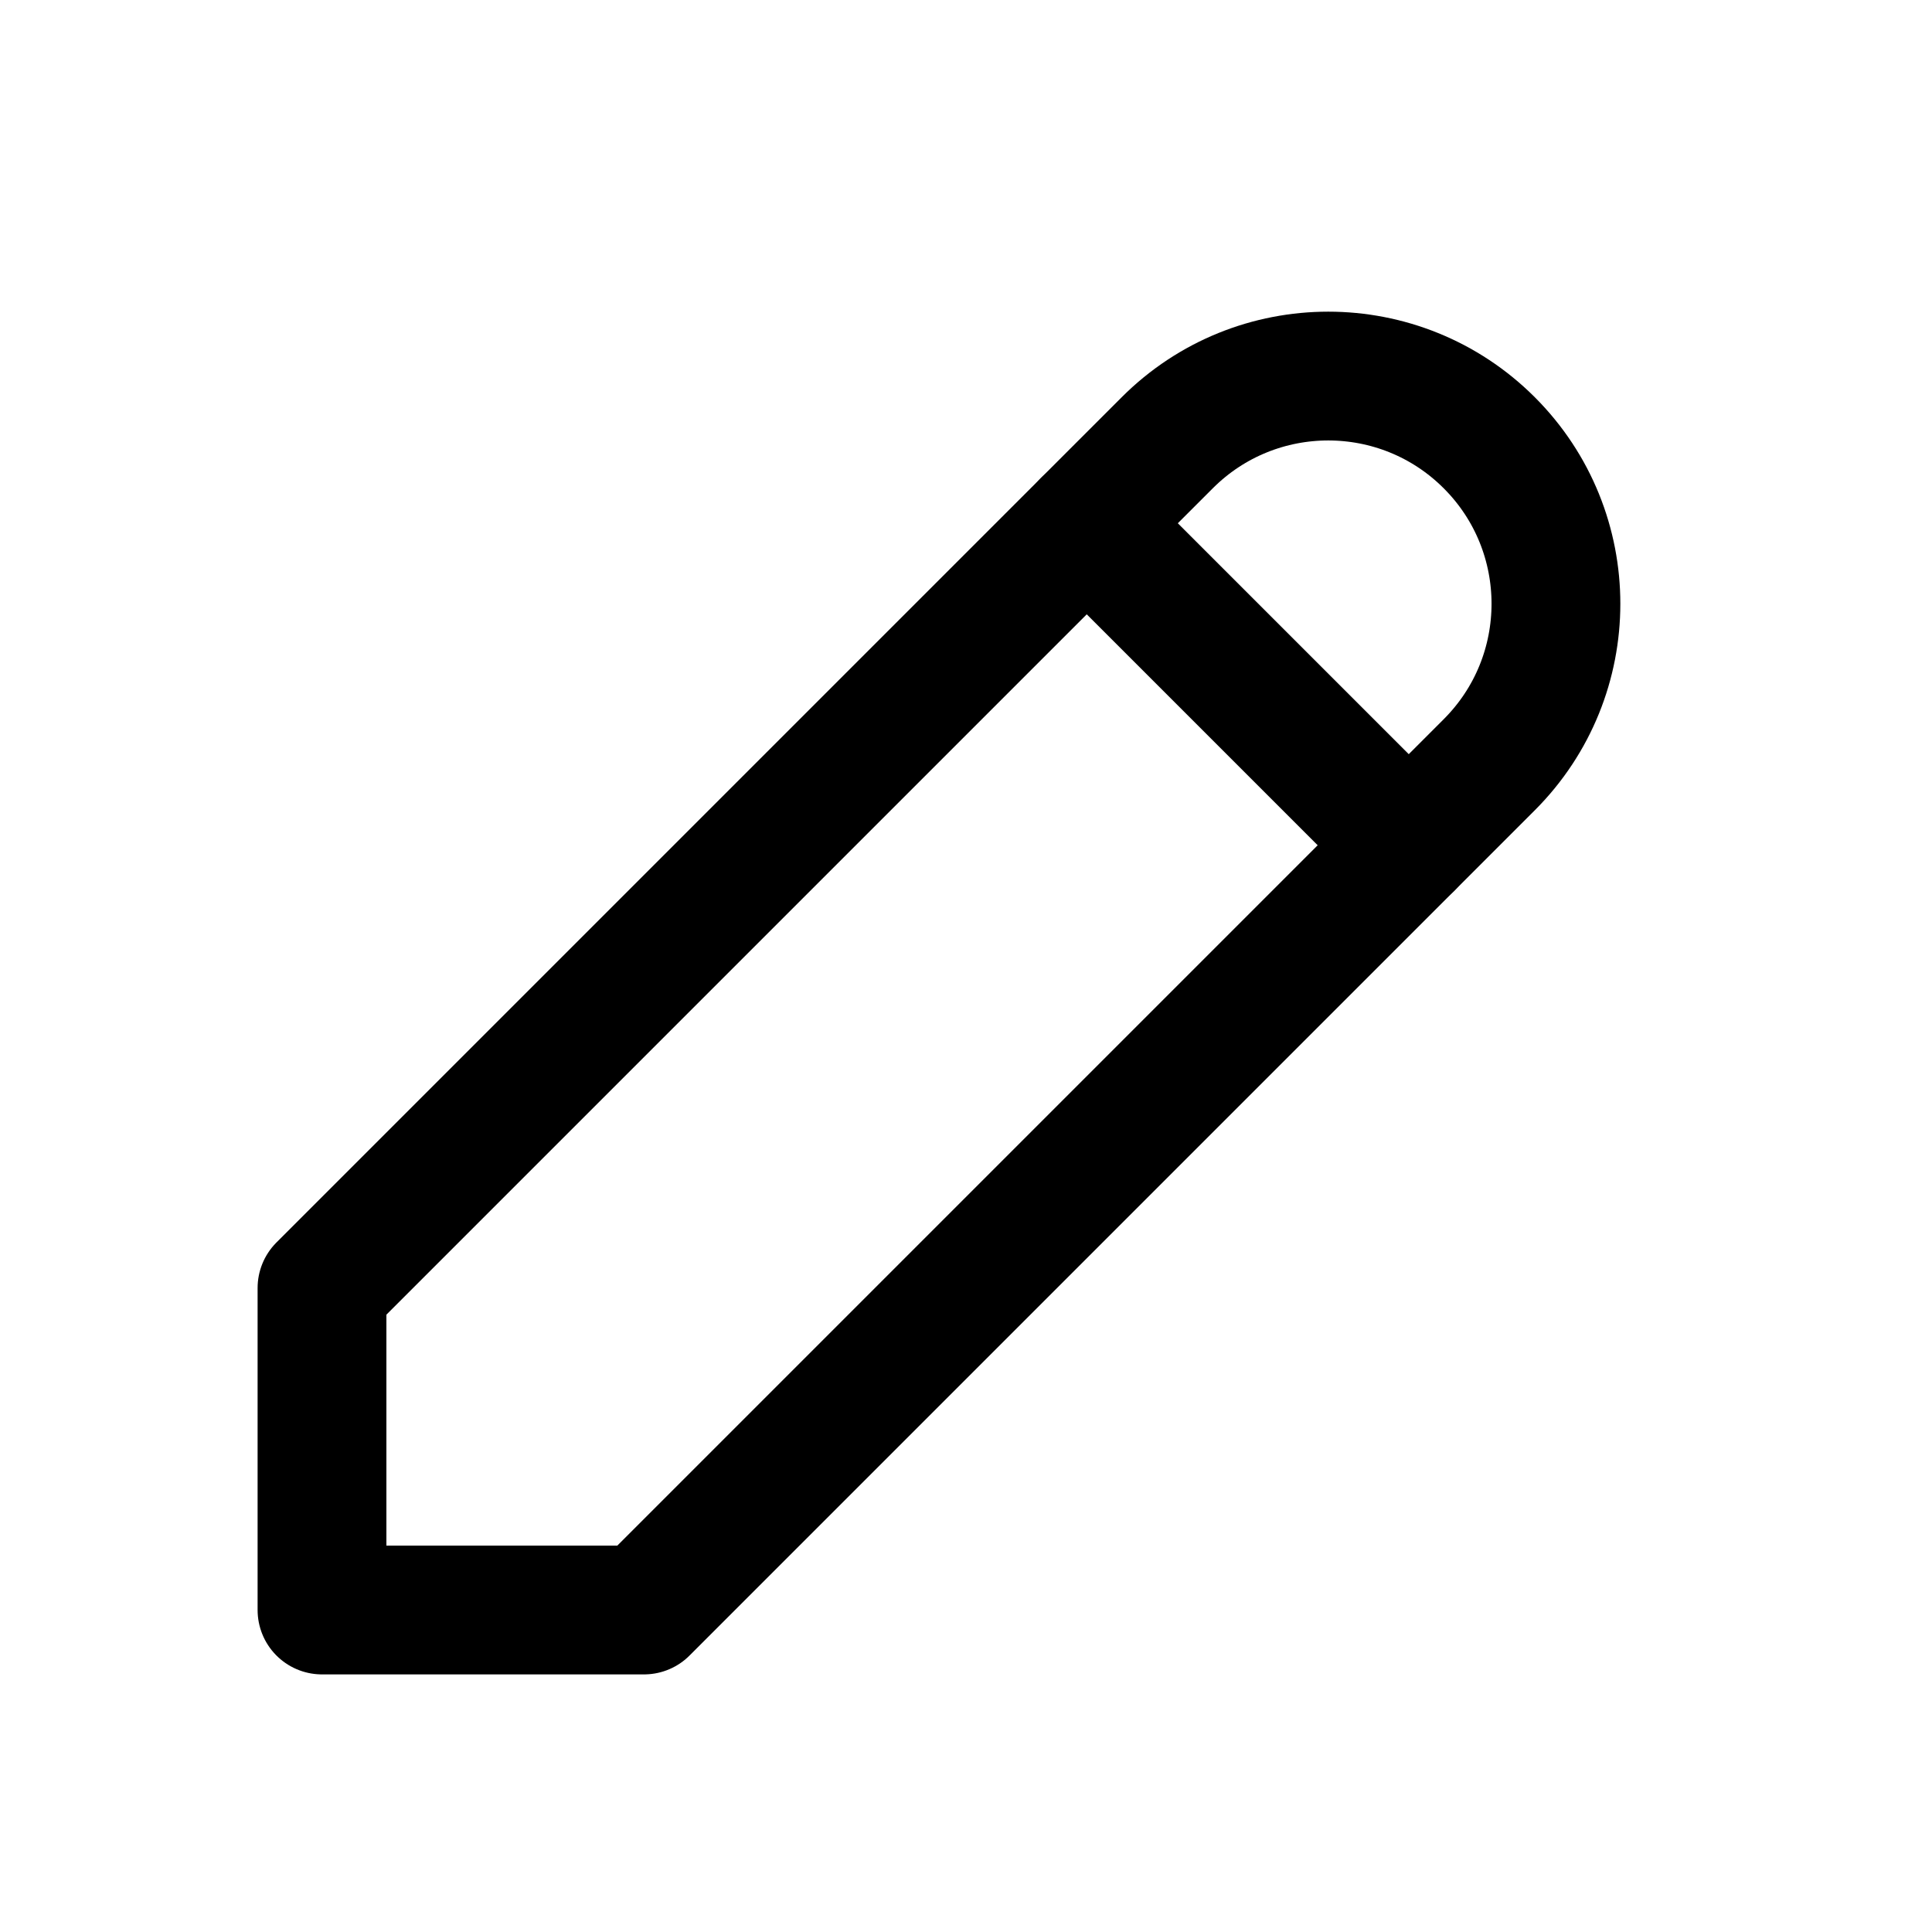
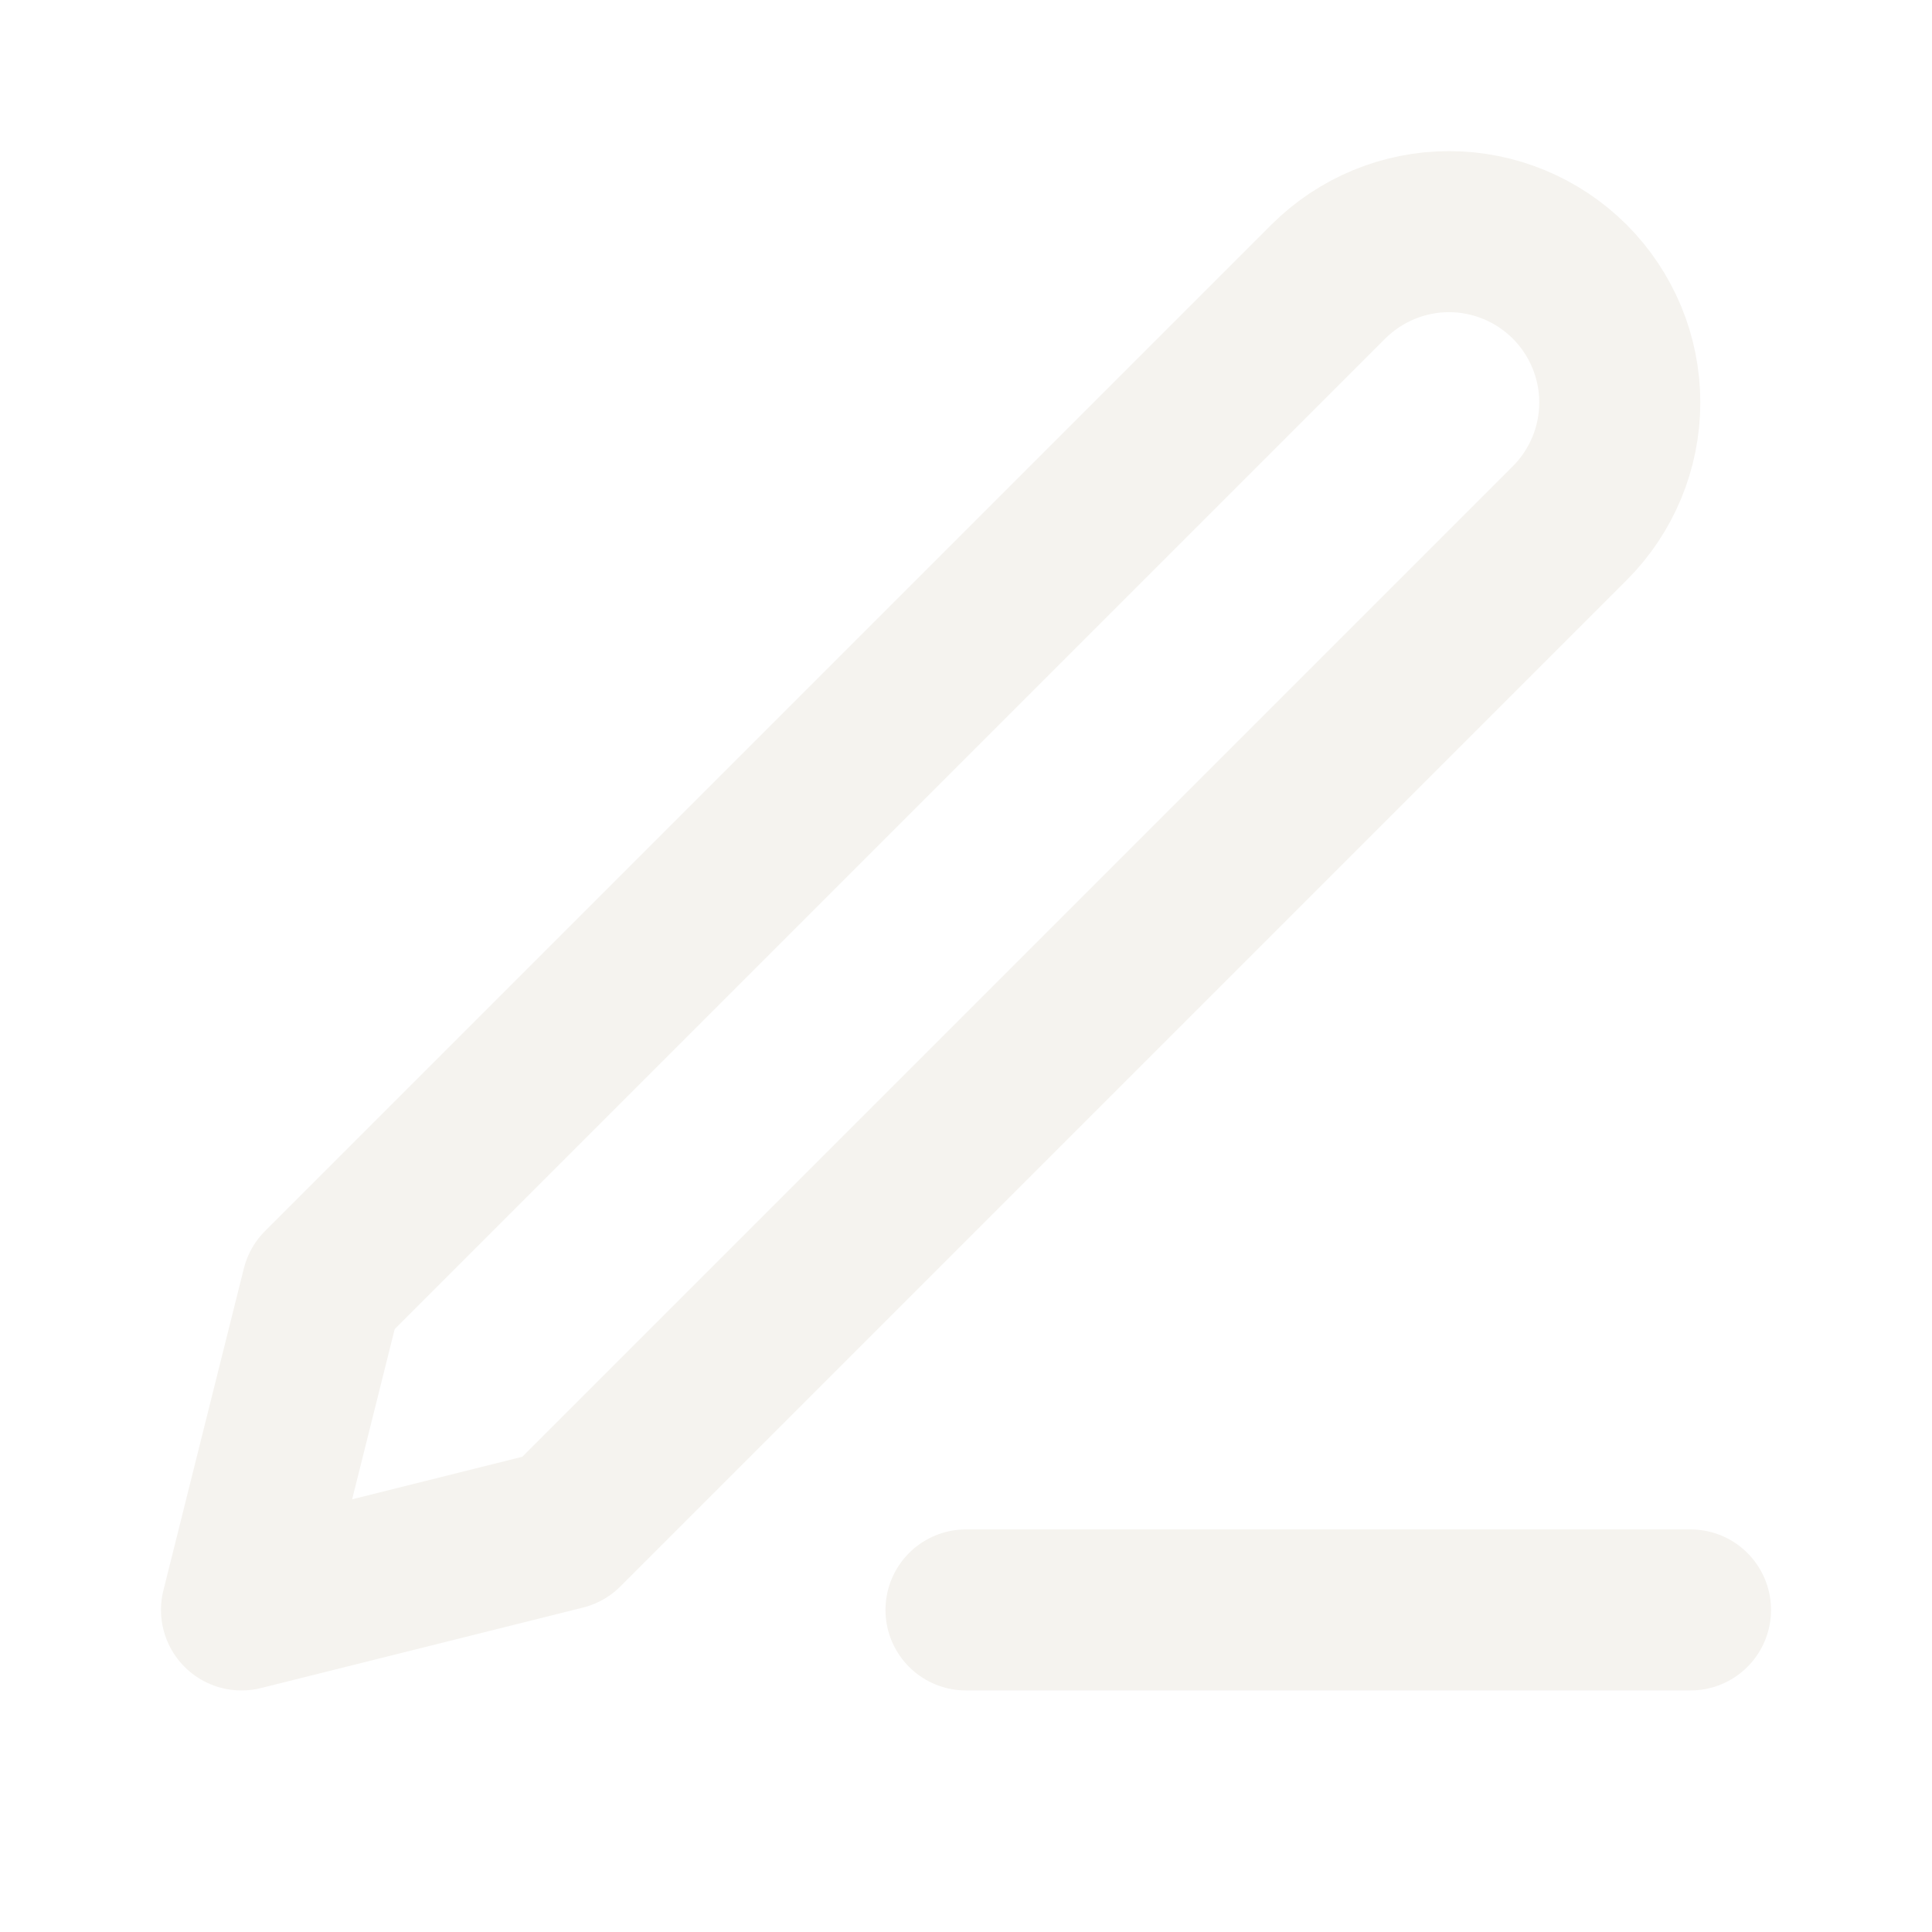
- <svg viewBox="0 0 24 24" fill="none" stroke="currentColor" stroke-width="1.6" stroke-linecap="round" stroke-linejoin="round" aria-hidden="true">
-   <path d="M4 20h4L18.5 9.5a2.8 2.8 0 0 0-4-4L4 16v4" />
-   <path d="M13.5 6.5l4 4" />
+ <svg xmlns="http://www.w3.org/2000/svg" width="20" height="20" viewBox="0 0 20 20" fill="none">
+   <path d="M10 16.666H17.5M13.75 2.916C14.082 2.585 14.531 2.398 15 2.398C15.469 2.398 15.918 2.585 16.25 2.916C16.581 3.248 16.768 3.697 16.768 4.166C16.768 4.635 16.581 5.085 16.25 5.416L5.833 15.833L2.5 16.666L3.333 13.333L13.75 2.916Z" stroke-width="1.667" stroke-linecap="round" stroke-linejoin="round" stroke="#F5F3EF" />
</svg>
